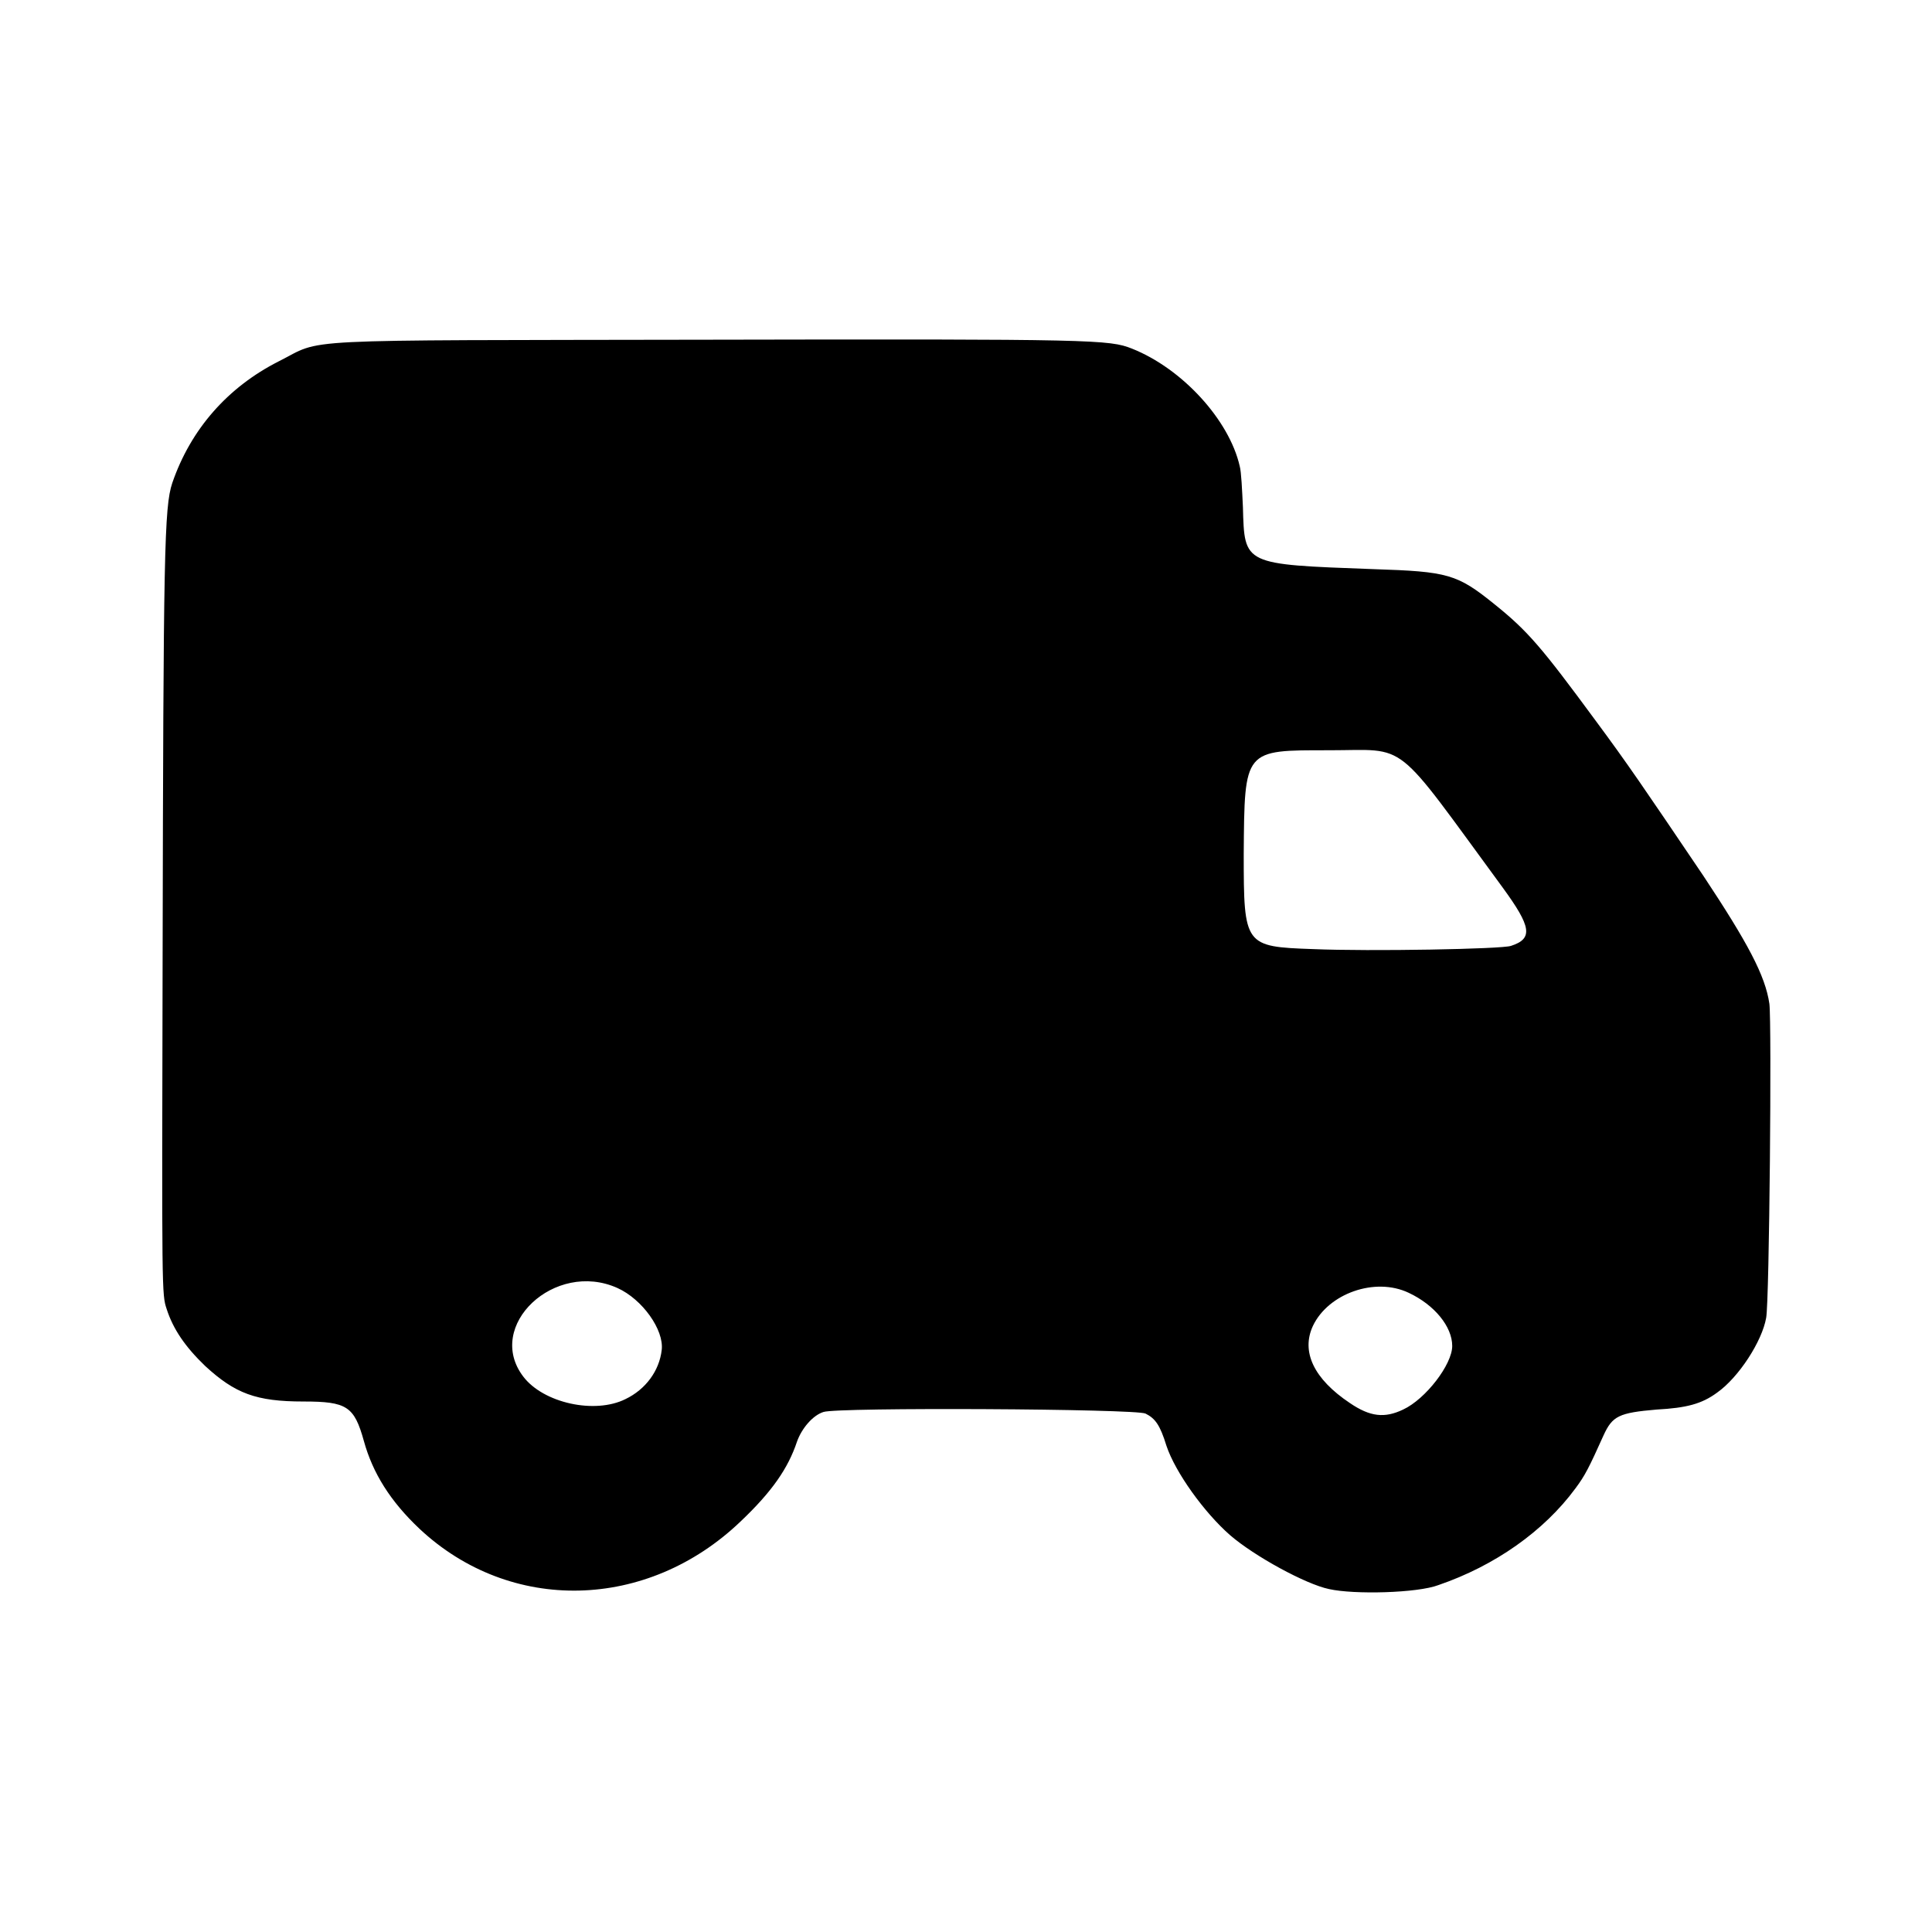
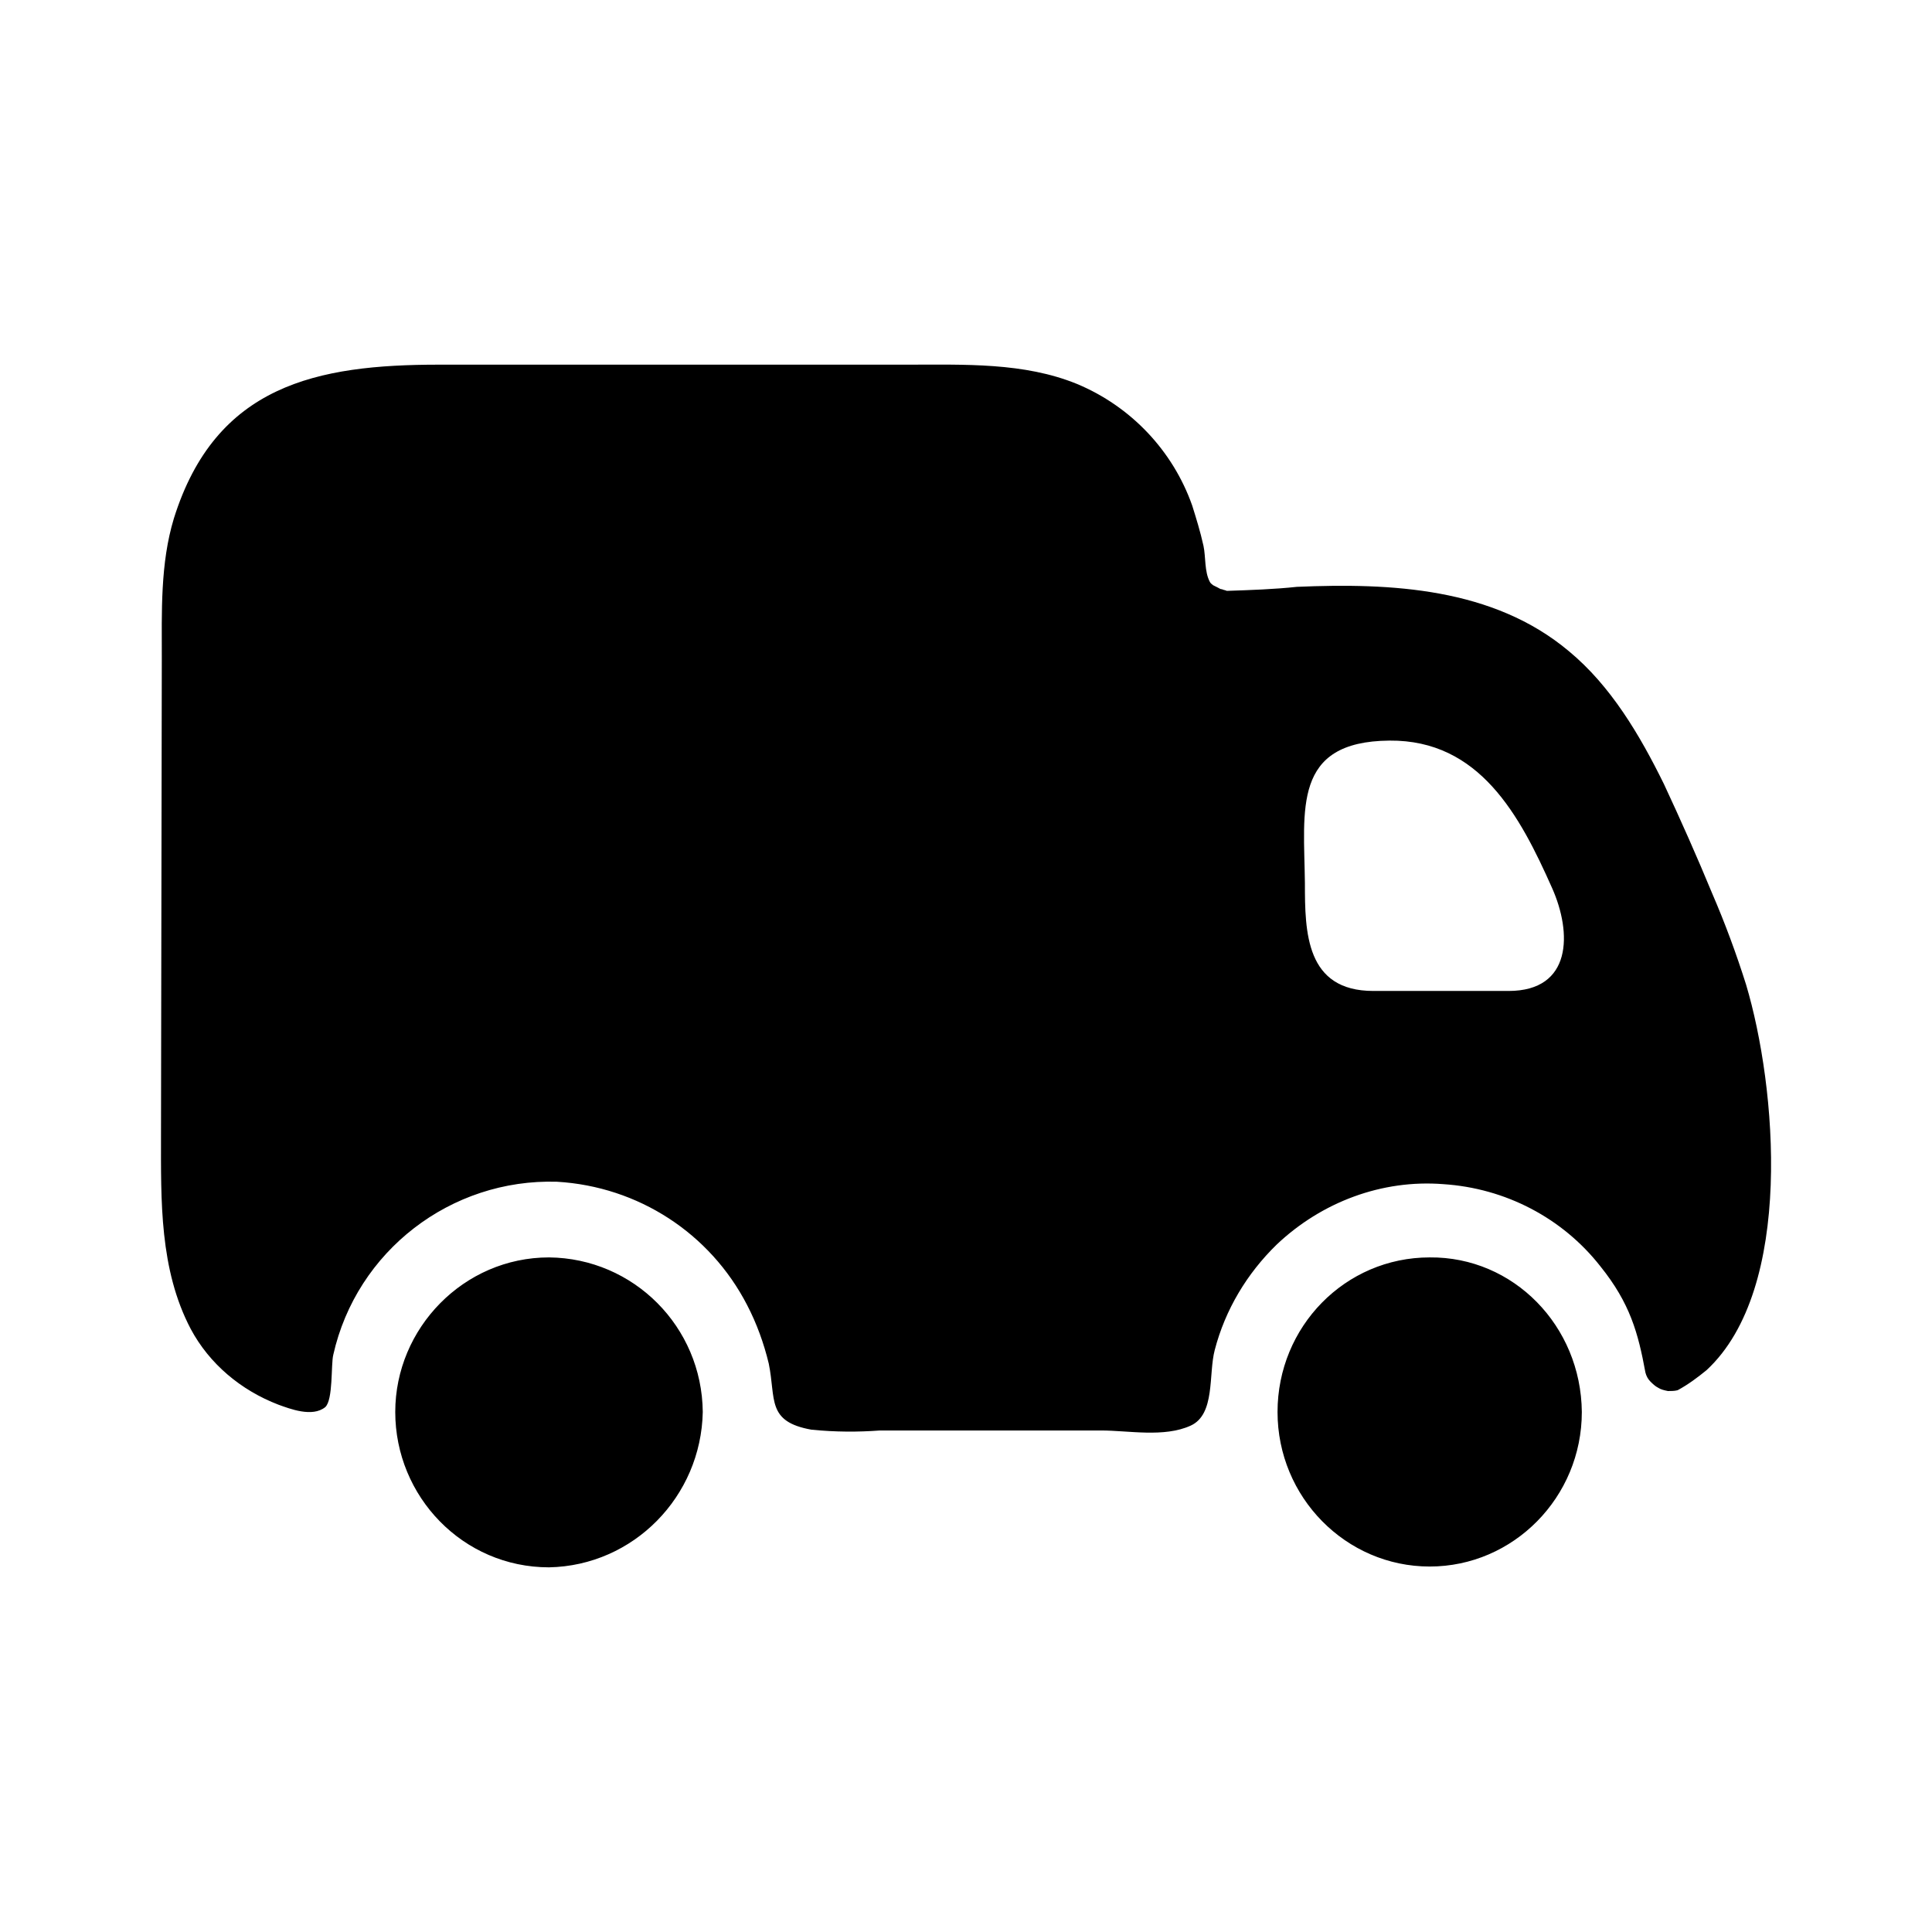
- <svg xmlns="http://www.w3.org/2000/svg" viewBox="0 0 24 24">
-   <path fill="currentColor" fill-rule="evenodd" d="M16.51 19.74C16.22 19.68 15.58 19.33 15.28 19.07C14.96 18.79 14.6 18.29 14.49 17.96C14.41 17.7 14.35 17.62 14.23 17.56C14.11 17.5 10.4 17.48 10.23 17.54C10.1 17.58 9.96 17.74 9.9 17.91C9.79 18.24 9.59 18.53 9.2 18.9C8.04 20.01 6.34 20.05 5.21 18.99C4.85 18.65 4.63 18.3 4.52 17.9C4.4 17.47 4.31 17.41 3.77 17.41C3.18 17.41 2.92 17.31 2.55 16.97C2.3 16.73 2.15 16.51 2.07 16.26C2.01 16.08 2.01 16.08 2.02 11.9C2.03 6.86 2.04 6.3 2.14 6C2.37 5.33 2.83 4.81 3.46 4.49C4.04 4.2 3.52 4.23 8.77 4.22C13.61 4.21 13.78 4.22 14.06 4.33C14.69 4.58 15.27 5.22 15.4 5.79C15.42 5.86 15.43 6.09 15.44 6.3C15.46 7.02 15.44 7.01 17.06 7.07C17.99 7.1 18.1 7.13 18.57 7.51C18.98 7.84 19.15 8.04 19.82 8.95C20.22 9.49 20.41 9.77 21.16 10.88C21.71 11.71 21.93 12.12 21.98 12.47C22.01 12.71 21.98 16.16 21.94 16.37C21.89 16.66 21.6 17.11 21.33 17.3C21.14 17.44 20.95 17.49 20.58 17.51C20.11 17.55 20.03 17.59 19.92 17.83C19.74 18.23 19.69 18.33 19.57 18.49C19.18 19.02 18.57 19.45 17.87 19.69C17.61 19.79 16.82 19.81 16.51 19.74ZM17.43 17.51C17.71 17.38 18.04 16.95 18.04 16.72C18.04 16.48 17.82 16.21 17.5 16.06C17.08 15.86 16.5 16.07 16.31 16.47C16.16 16.79 16.32 17.13 16.77 17.43C17.02 17.6 17.2 17.62 17.43 17.51ZM7.77 17.38C8.02 17.26 8.19 17.03 8.22 16.77C8.25 16.52 7.98 16.14 7.67 16C6.89 15.65 6.02 16.47 6.5 17.1C6.75 17.43 7.39 17.57 7.77 17.38ZM18.77 11.75C19.05 11.66 19.02 11.51 18.67 11.03C17.29 9.15 17.51 9.32 16.51 9.32C15.45 9.32 15.46 9.3 15.45 10.61C15.45 11.75 15.46 11.76 16.31 11.79C17.02 11.82 18.66 11.79 18.77 11.75Z" />
+ <svg xmlns="http://www.w3.org/2000/svg" width="24" height="24" viewBox="0 0 24 24">
+   <path d="M15.24 7.34C15.54 7.33 15.83 7.32 16.11 7.29C17.28 7.24 18.55 7.30 19.49 8.09C20.01 8.52 20.37 9.13 20.67 9.74C20.88 10.19 21.08 10.64 21.27 11.10C21.43 11.47 21.57 11.85 21.69 12.23C22.07 13.50 22.29 16.01 21.20 17.02C21.09 17.11 20.97 17.20 20.84 17.27C20.80 17.28 20.76 17.28 20.72 17.28C20.67 17.27 20.63 17.26 20.60 17.24C20.56 17.22 20.53 17.19 20.50 17.16C20.47 17.13 20.45 17.09 20.44 17.05C20.35 16.56 20.25 16.19 19.88 15.73C19.41 15.13 18.70 14.76 17.93 14.71C17.17 14.65 16.42 14.93 15.86 15.46C15.49 15.82 15.22 16.27 15.09 16.77C15.01 17.07 15.10 17.57 14.79 17.71C14.46 17.86 14.02 17.77 13.68 17.77L10.93 17.77C10.66 17.79 10.38 17.79 10.08 17.76C9.52 17.66 9.64 17.38 9.55 16.94C9.49 16.69 9.40 16.44 9.28 16.21C8.82 15.32 7.93 14.74 6.92 14.68C5.60 14.64 4.43 15.54 4.14 16.83C4.11 16.95 4.14 17.39 4.04 17.48C3.88 17.61 3.60 17.50 3.46 17.45C2.99 17.27 2.60 16.94 2.37 16.51C1.98 15.77 2.00 14.91 2.00 14.11L2.01 8.19C2.01 7.60 1.99 7.00 2.16 6.44C2.68 4.78 3.94 4.53 5.45 4.53L11.27 4.53C11.98 4.53 12.72 4.50 13.38 4.77C14.05 5.05 14.57 5.60 14.81 6.28C14.86 6.44 14.91 6.60 14.95 6.78C14.98 6.92 14.96 7.10 15.03 7.23C15.04 7.25 15.06 7.26 15.07 7.27C15.09 7.28 15.11 7.29 15.13 7.30C15.15 7.31 15.16 7.32 15.18 7.32C15.20 7.33 15.22 7.33 15.24 7.34L15.24 7.34ZM17.06 12.31L18.74 12.31C19.53 12.31 19.53 11.59 19.28 11.03C18.88 10.13 18.38 9.19 17.26 9.20C16.05 9.21 16.20 10.06 16.21 10.97C16.21 11.58 16.22 12.31 17.06 12.31ZM8.73 17.54C8.71 18.59 7.87 19.45 6.82 19.47C5.75 19.47 4.91 18.59 4.91 17.54C4.91 16.50 5.76 15.62 6.82 15.62C7.87 15.63 8.72 16.48 8.73 17.54ZM19.65 17.54C19.65 18.60 18.80 19.46 17.76 19.46C16.72 19.46 15.87 18.60 15.87 17.54C15.87 16.48 16.71 15.62 17.76 15.62C18.80 15.61 19.64 16.47 19.65 17.54Z" fill="currentColor" />
</svg>
